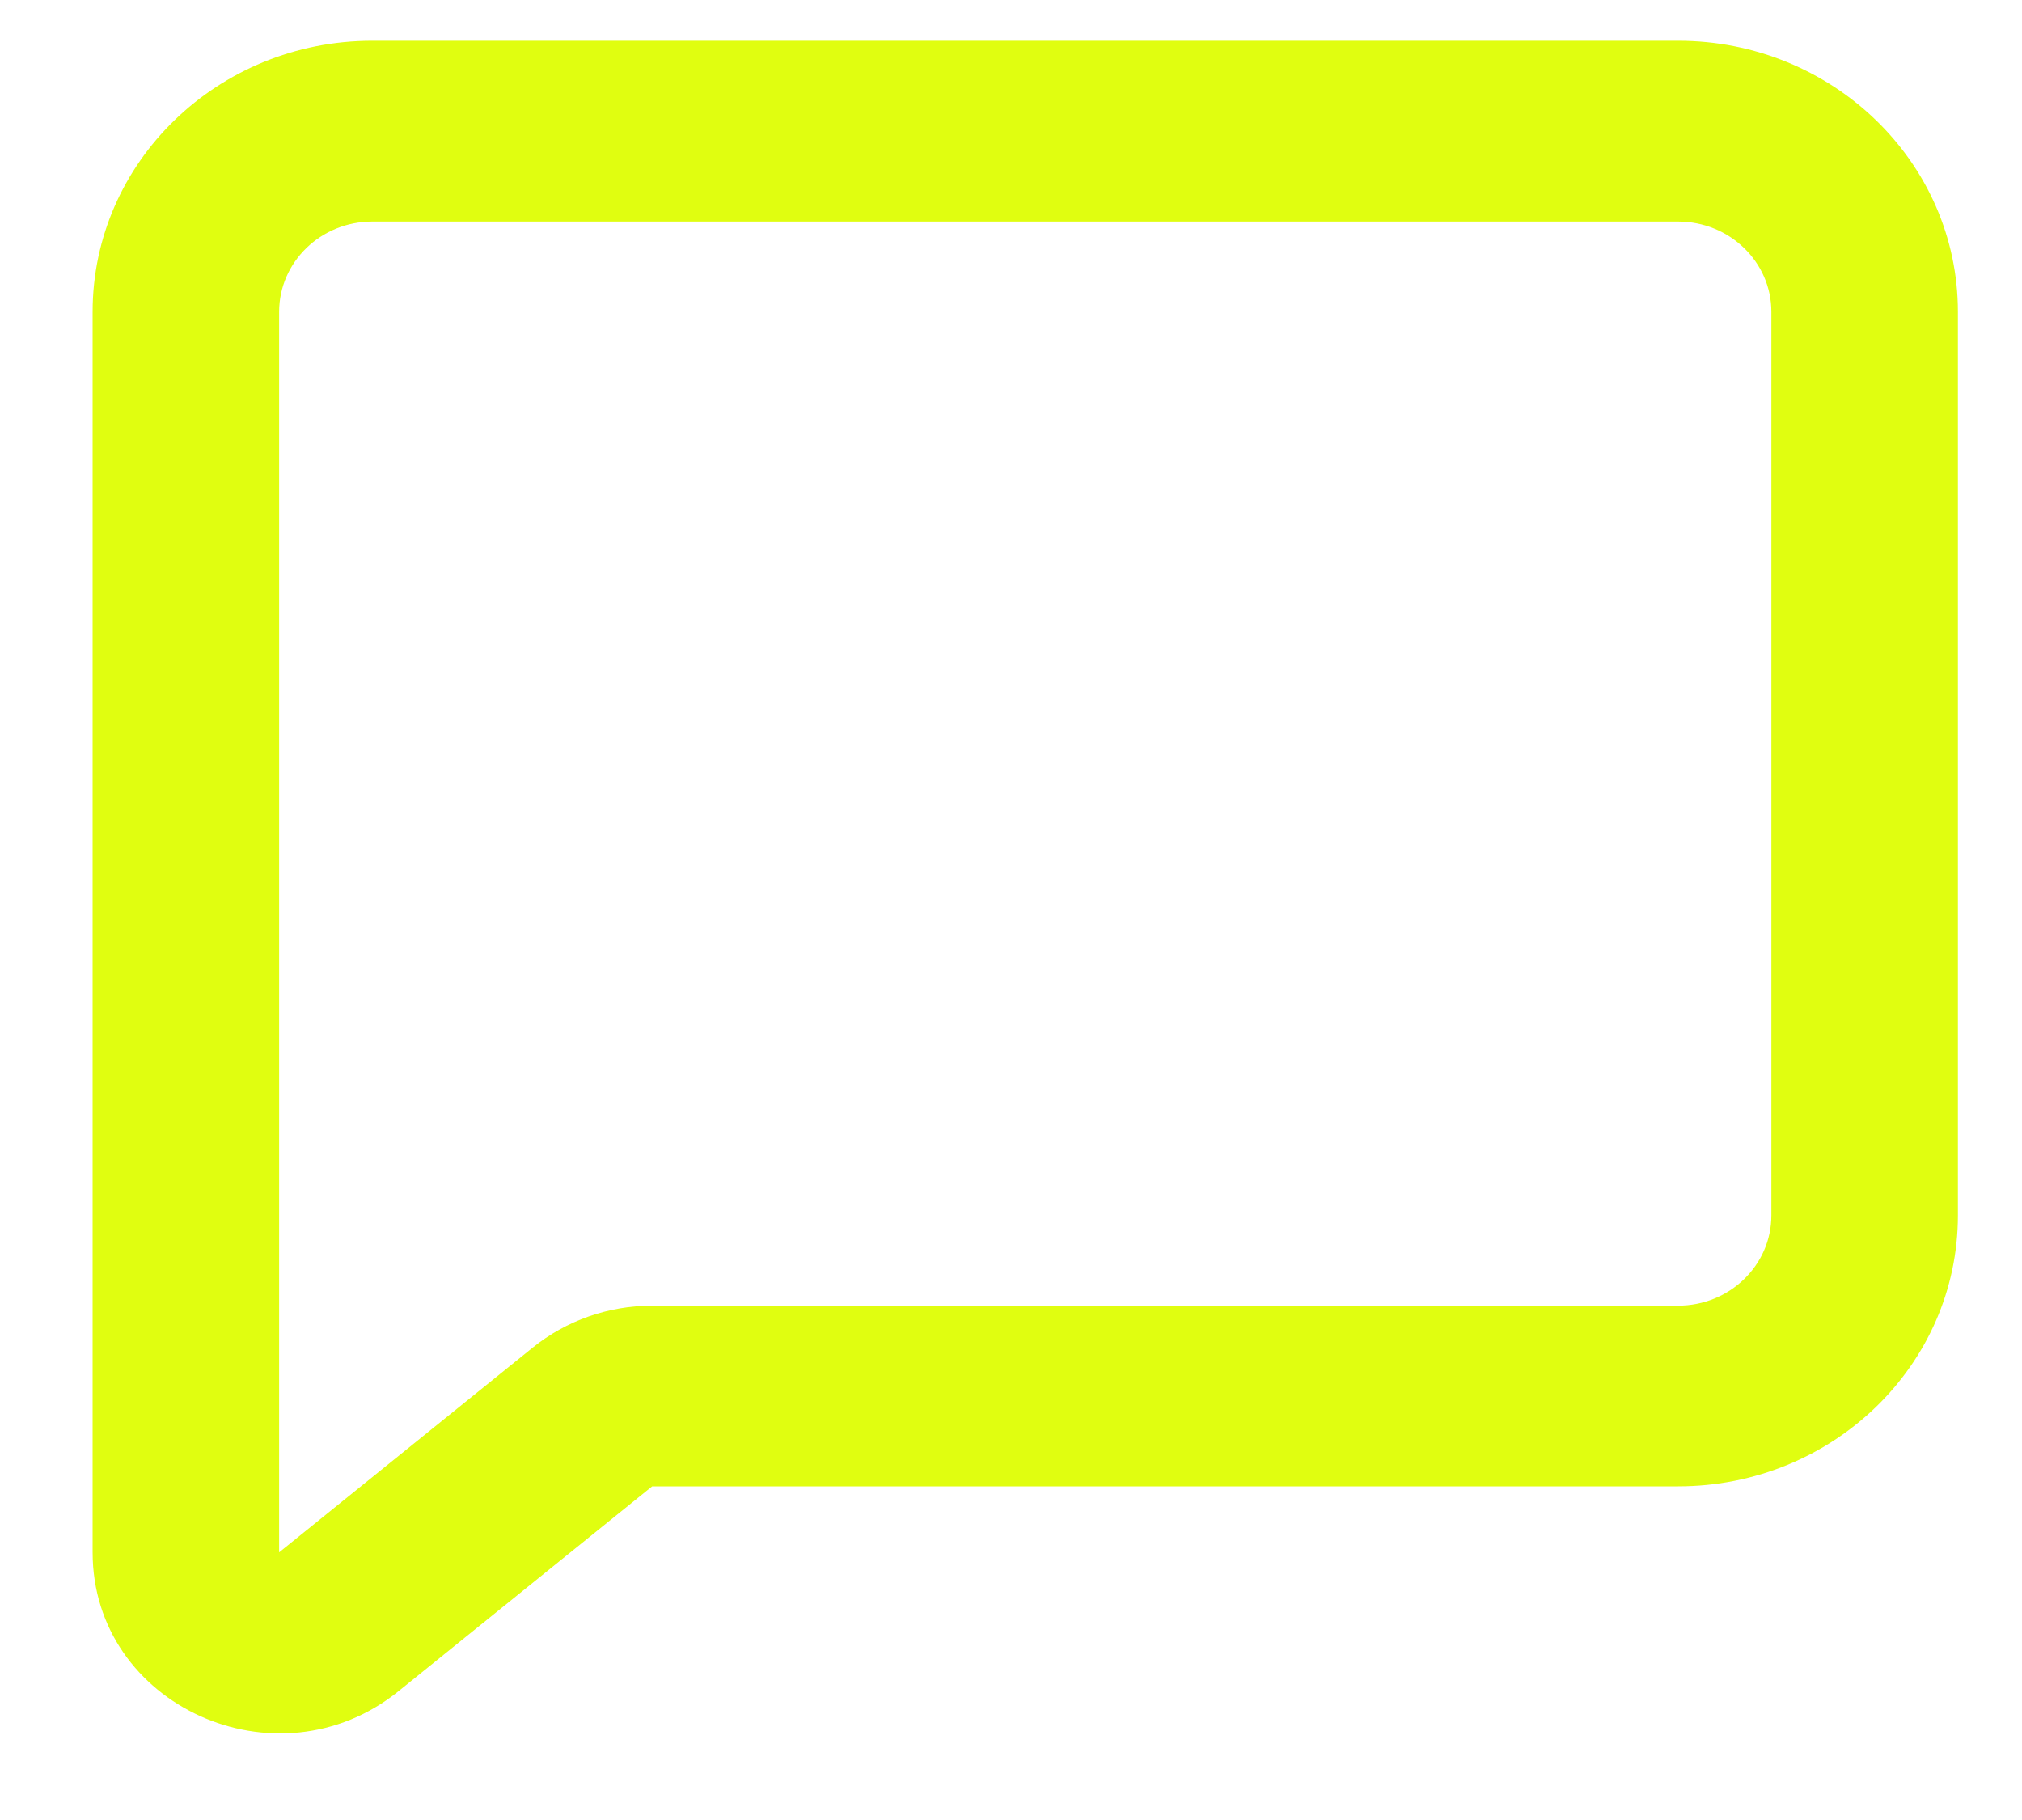
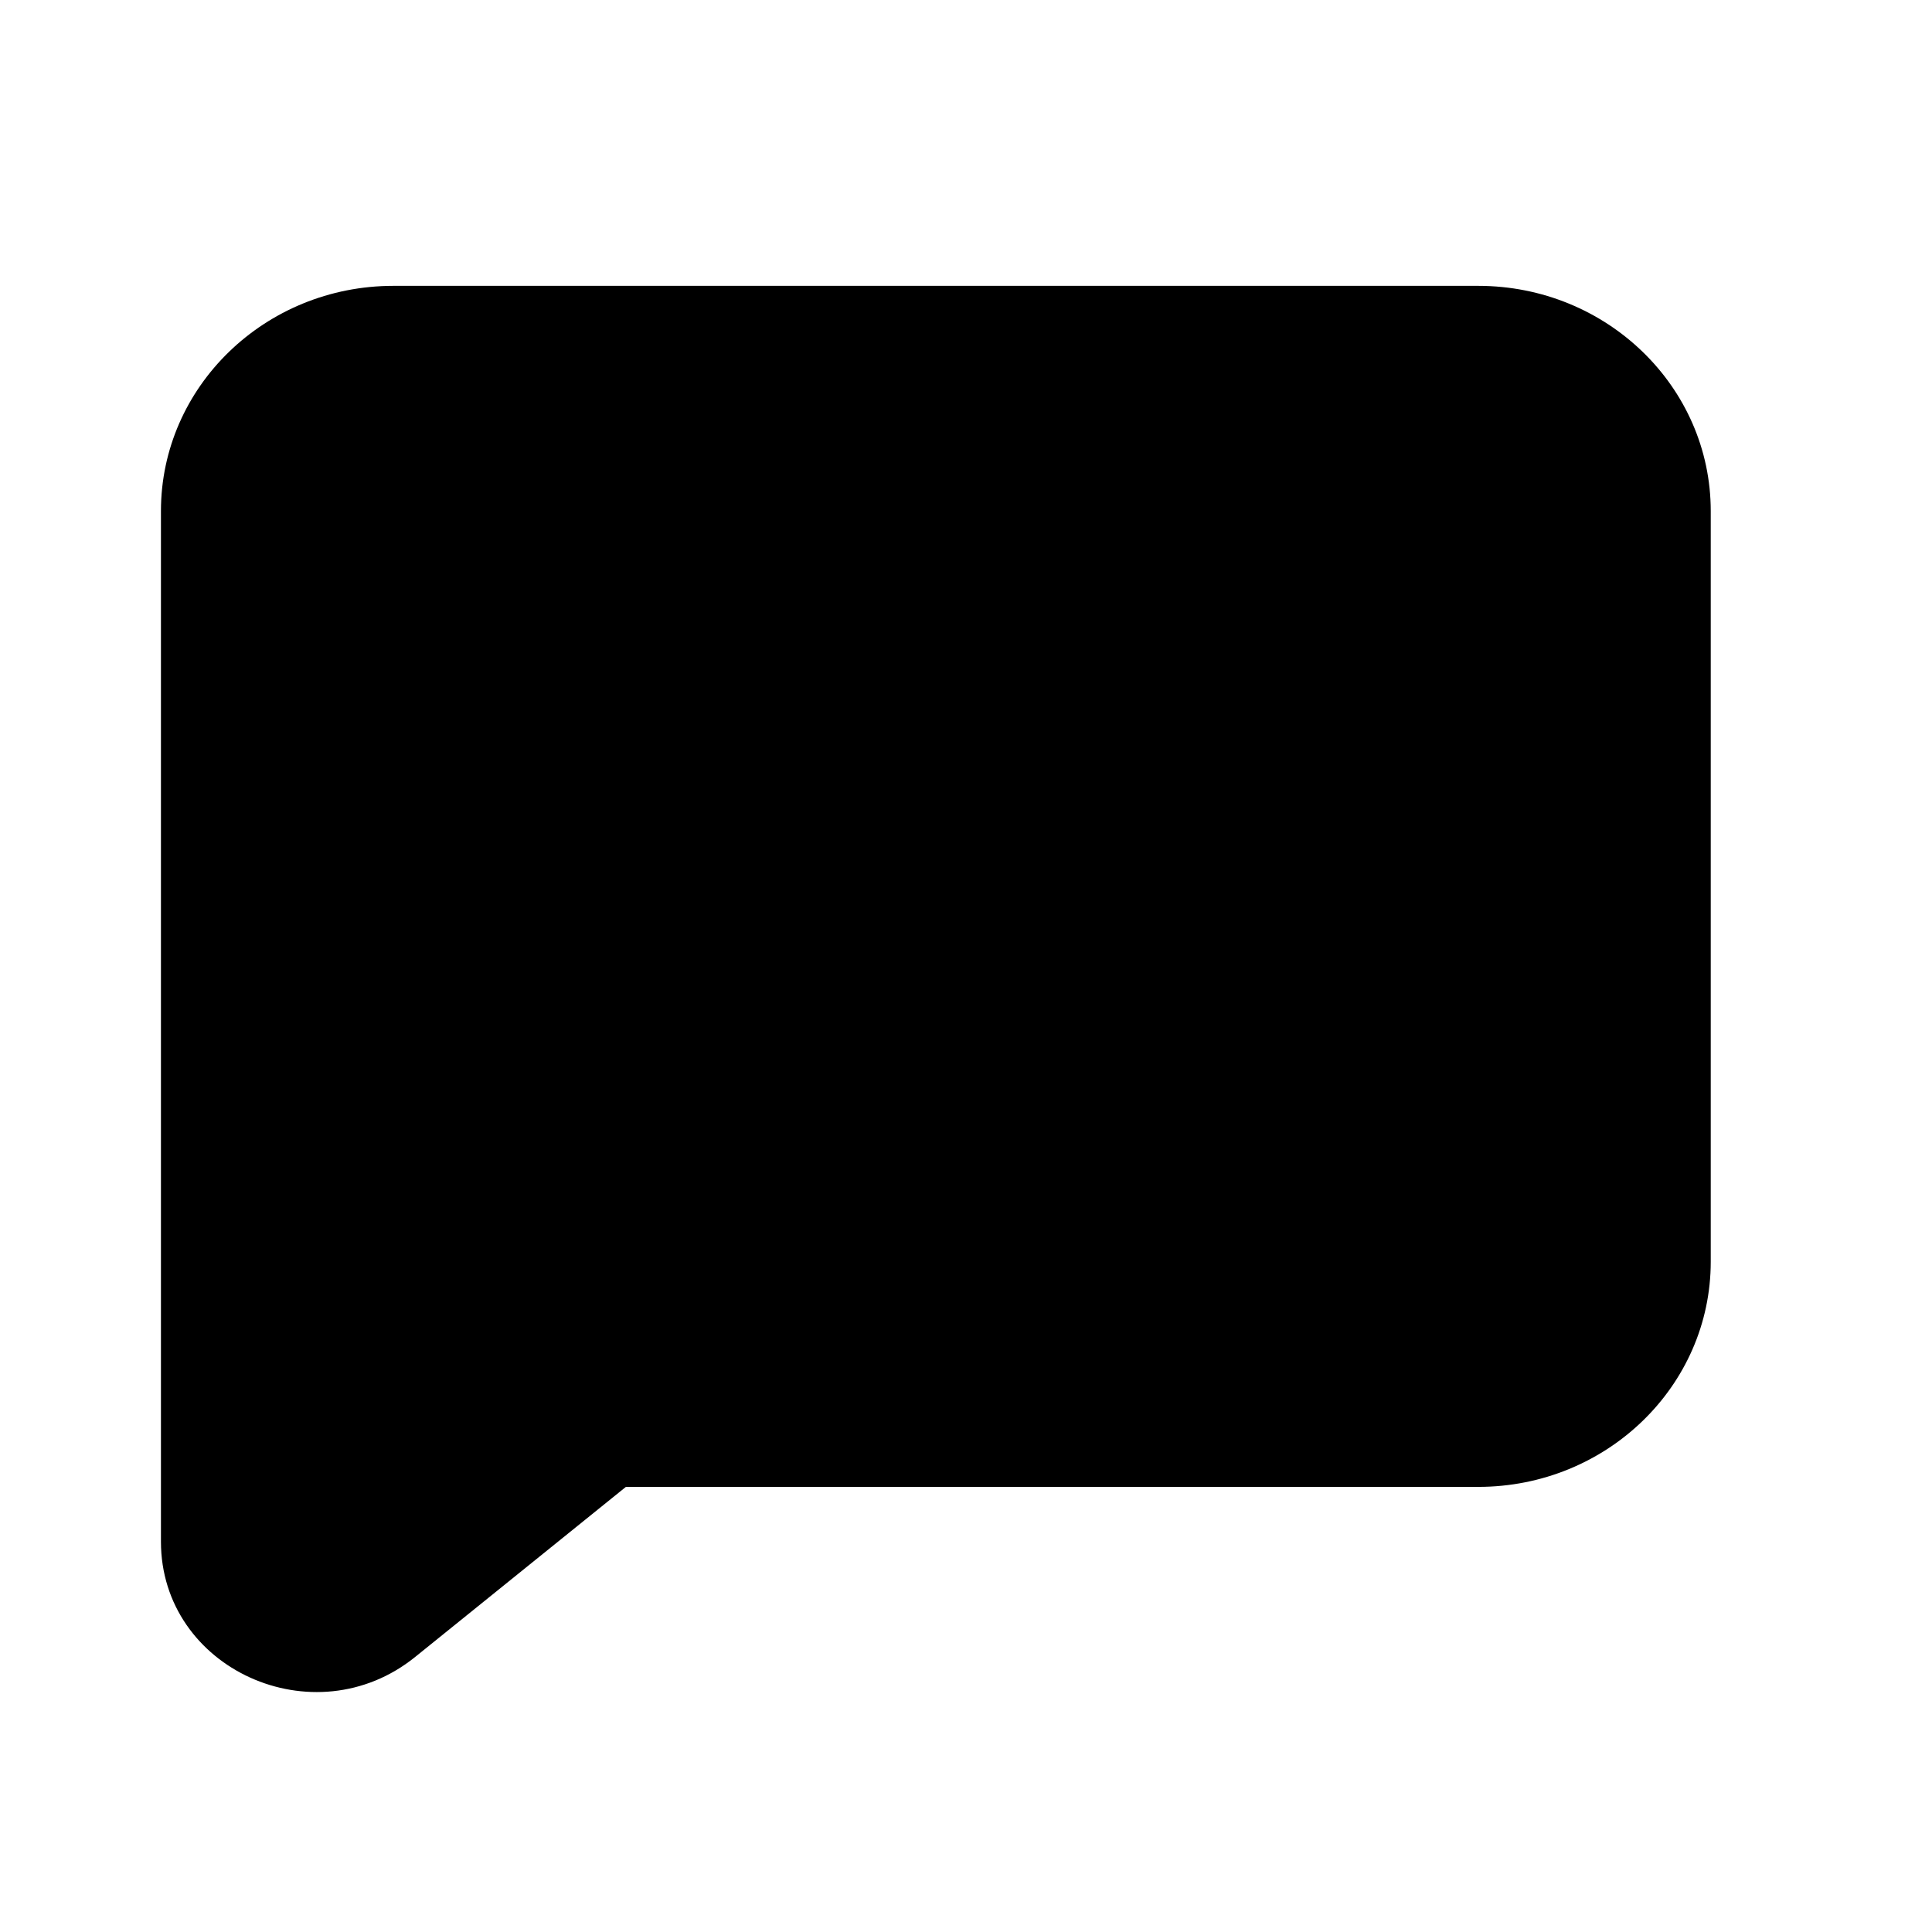
- <svg xmlns="http://www.w3.org/2000/svg" width="20" height="18" viewBox="0 0 20 18" fill="none">
-   <path fill-rule="evenodd" clip-rule="evenodd" d="M5.269 13.328C5.601 13.06 6.019 12.913 6.451 12.913H16.598C17.108 12.913 17.521 12.513 17.521 12.02V3.084C17.521 2.591 17.108 2.191 16.598 2.191H3.683C3.174 2.191 2.761 2.591 2.761 3.084V15.353L5.269 13.328ZM6.451 14.7H16.598C18.127 14.7 19.366 13.5 19.366 12.02V3.084C19.366 1.604 18.127 0.403 16.598 0.403H3.683C2.155 0.403 0.916 1.604 0.916 3.084V15.353C0.916 16.868 2.74 17.696 3.942 16.726L6.451 14.7Z" fill="#E0FE10" />
+ <svg xmlns="http://www.w3.org/2000/svg" width="23" height="23" viewBox="0 0 23 23" fill="none">
+   <path fillRule="evenodd" clipRule="evenodd" d="M6.528 8.765C6.528 8.271 6.941 7.871 7.45 7.871H14.83C15.34 7.871 15.753 8.271 15.753 8.765C15.753 9.258 15.34 9.658 14.83 9.658H7.45C6.941 9.658 6.528 9.258 6.528 8.765Z" fill="currentColor" />
+   <path fillRule="evenodd" clipRule="evenodd" d="M6.528 12.339C6.528 11.846 6.941 11.446 7.45 11.446H11.14C11.65 11.446 12.063 11.846 12.063 12.339C12.063 12.833 11.65 13.233 11.14 13.233H7.45C6.941 13.233 6.528 12.833 6.528 12.339Z" fill="currentColor" />
+   <path fillRule="evenodd" clipRule="evenodd" d="M6.269 16.328C6.601 16.06 7.019 15.913 7.451 15.913H17.598C18.108 15.913 18.521 15.513 18.521 15.02V6.084C18.521 5.591 18.108 5.191 17.598 5.191H4.683C4.174 5.191 3.761 5.591 3.761 6.084V18.353L6.269 16.328ZM7.451 17.701H17.598C19.127 17.701 20.366 16.5 20.366 15.02V6.084C20.366 4.604 19.127 3.403 17.598 3.403H4.683C3.155 3.403 1.916 4.604 1.916 6.084V18.353C1.916 19.868 3.74 20.696 4.942 19.726L7.451 17.701Z" fill="currentColor" />
</svg>
